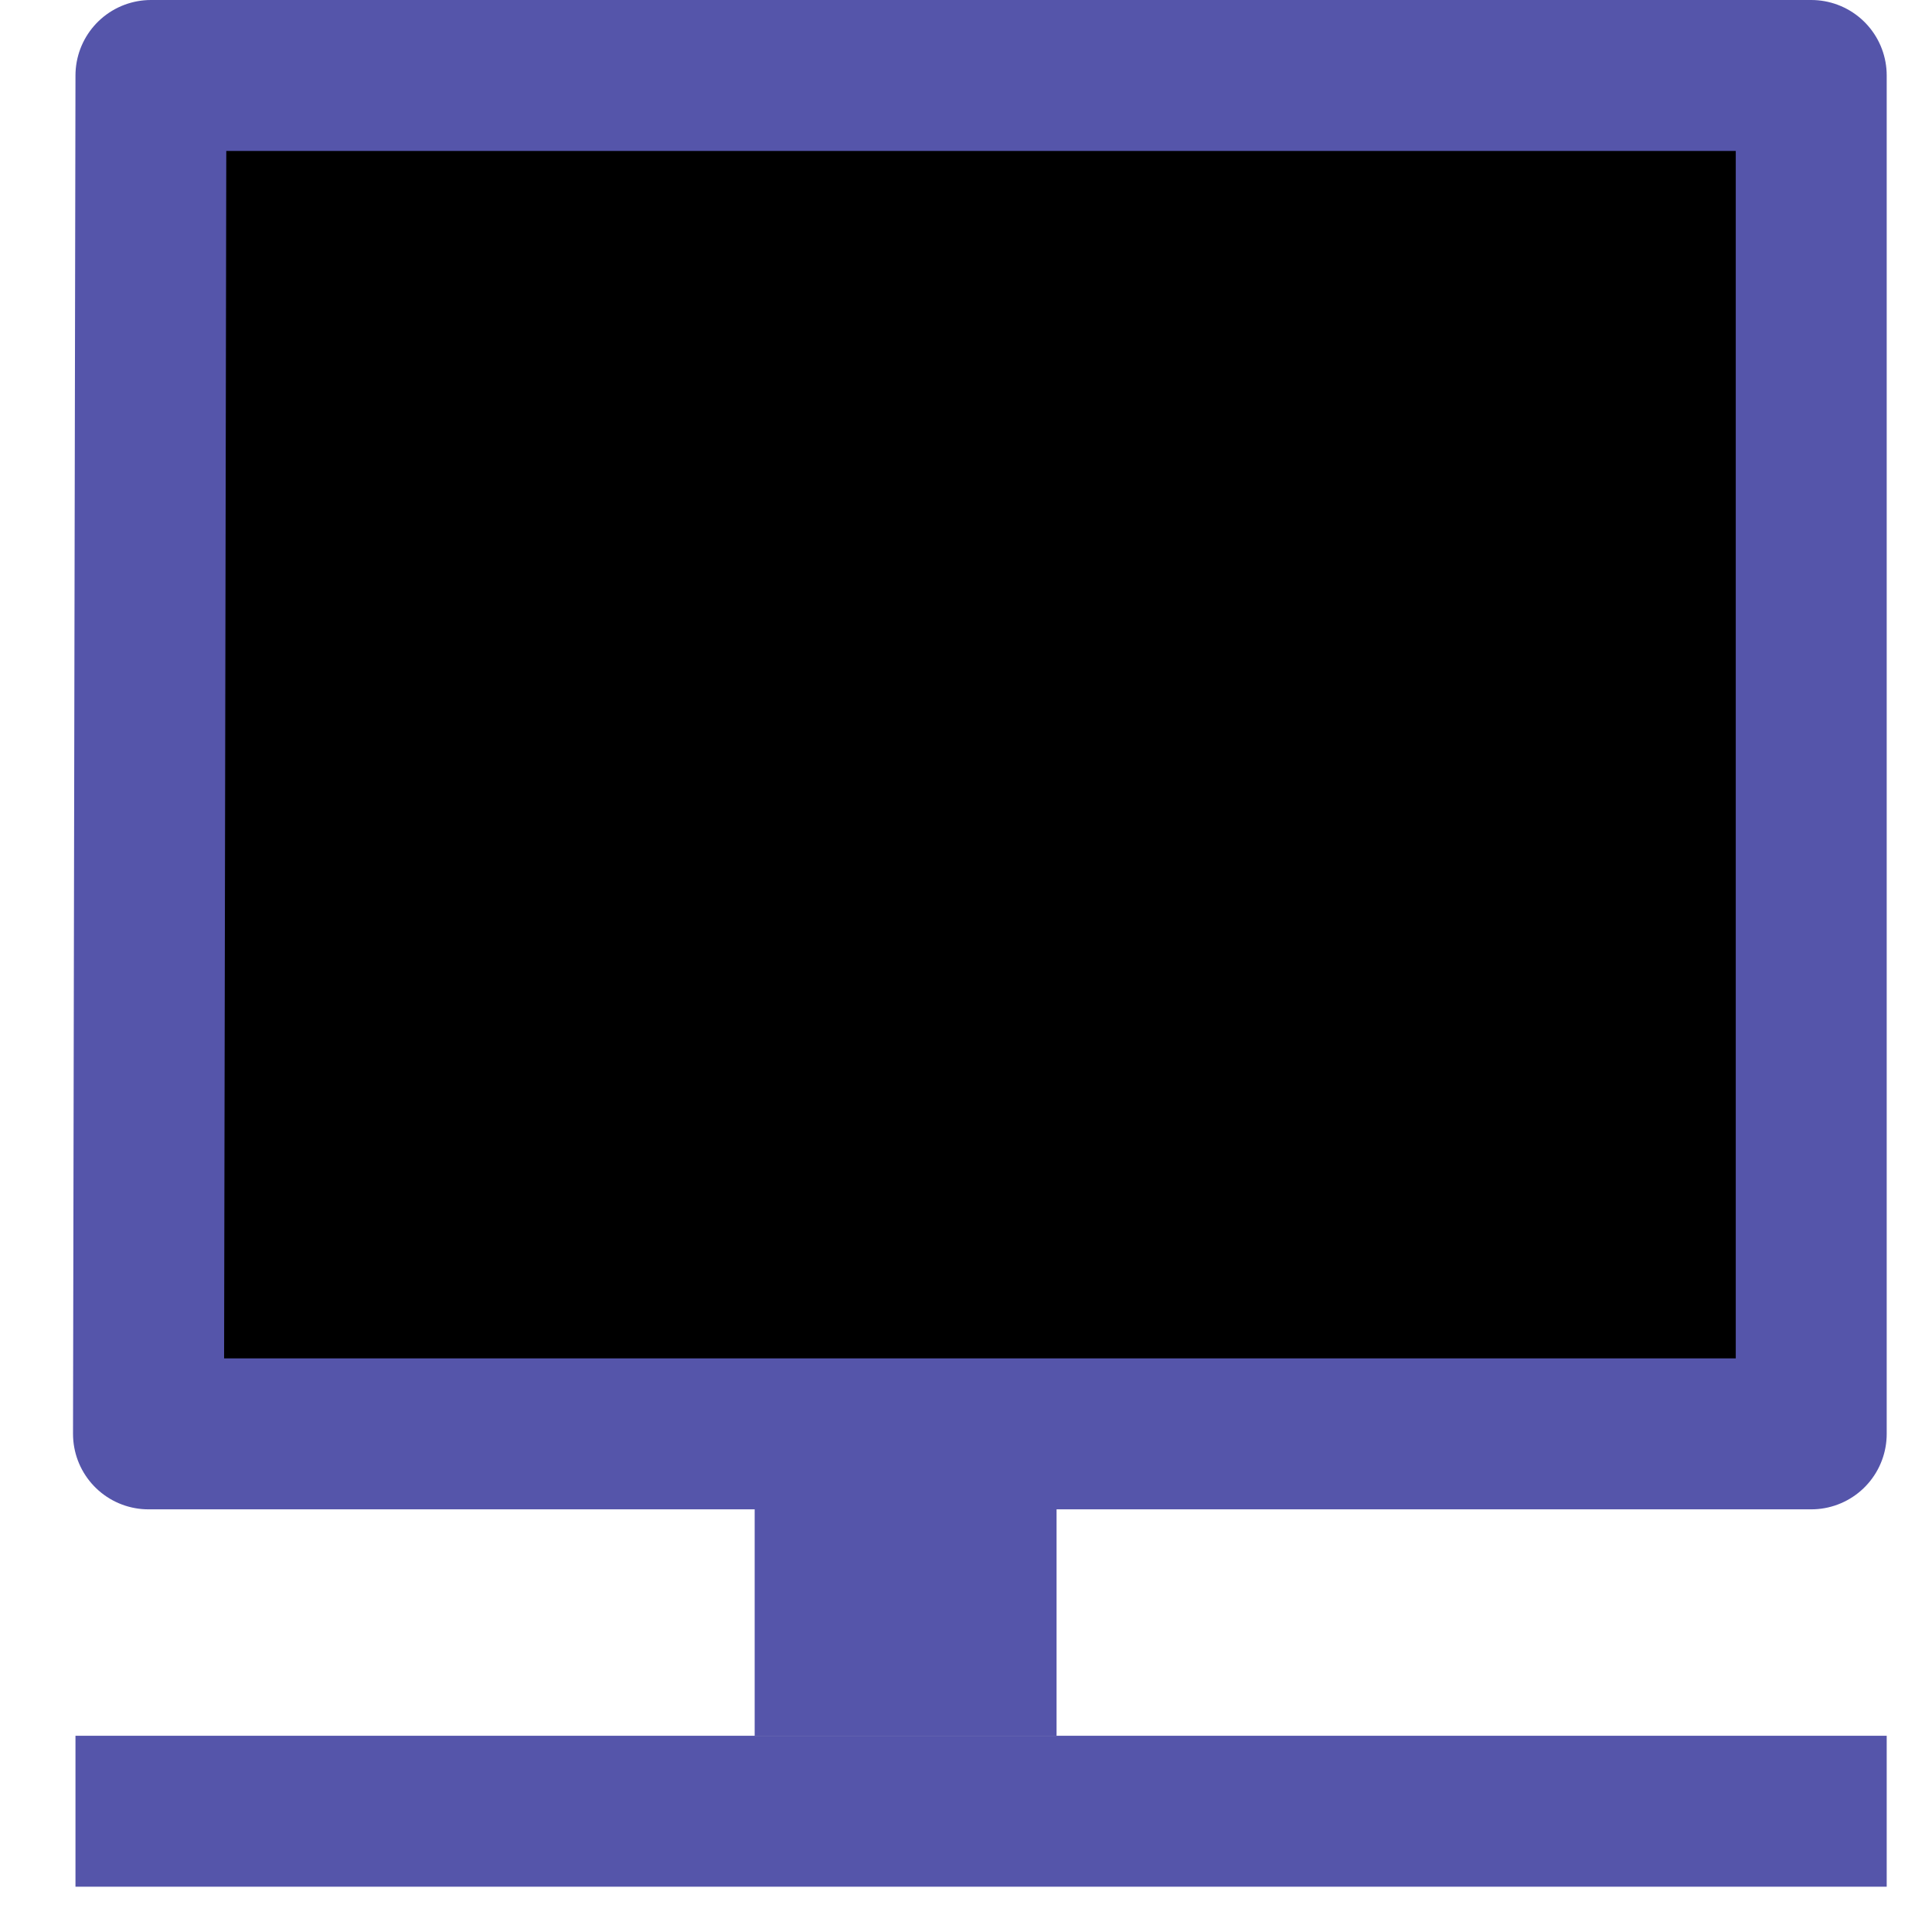
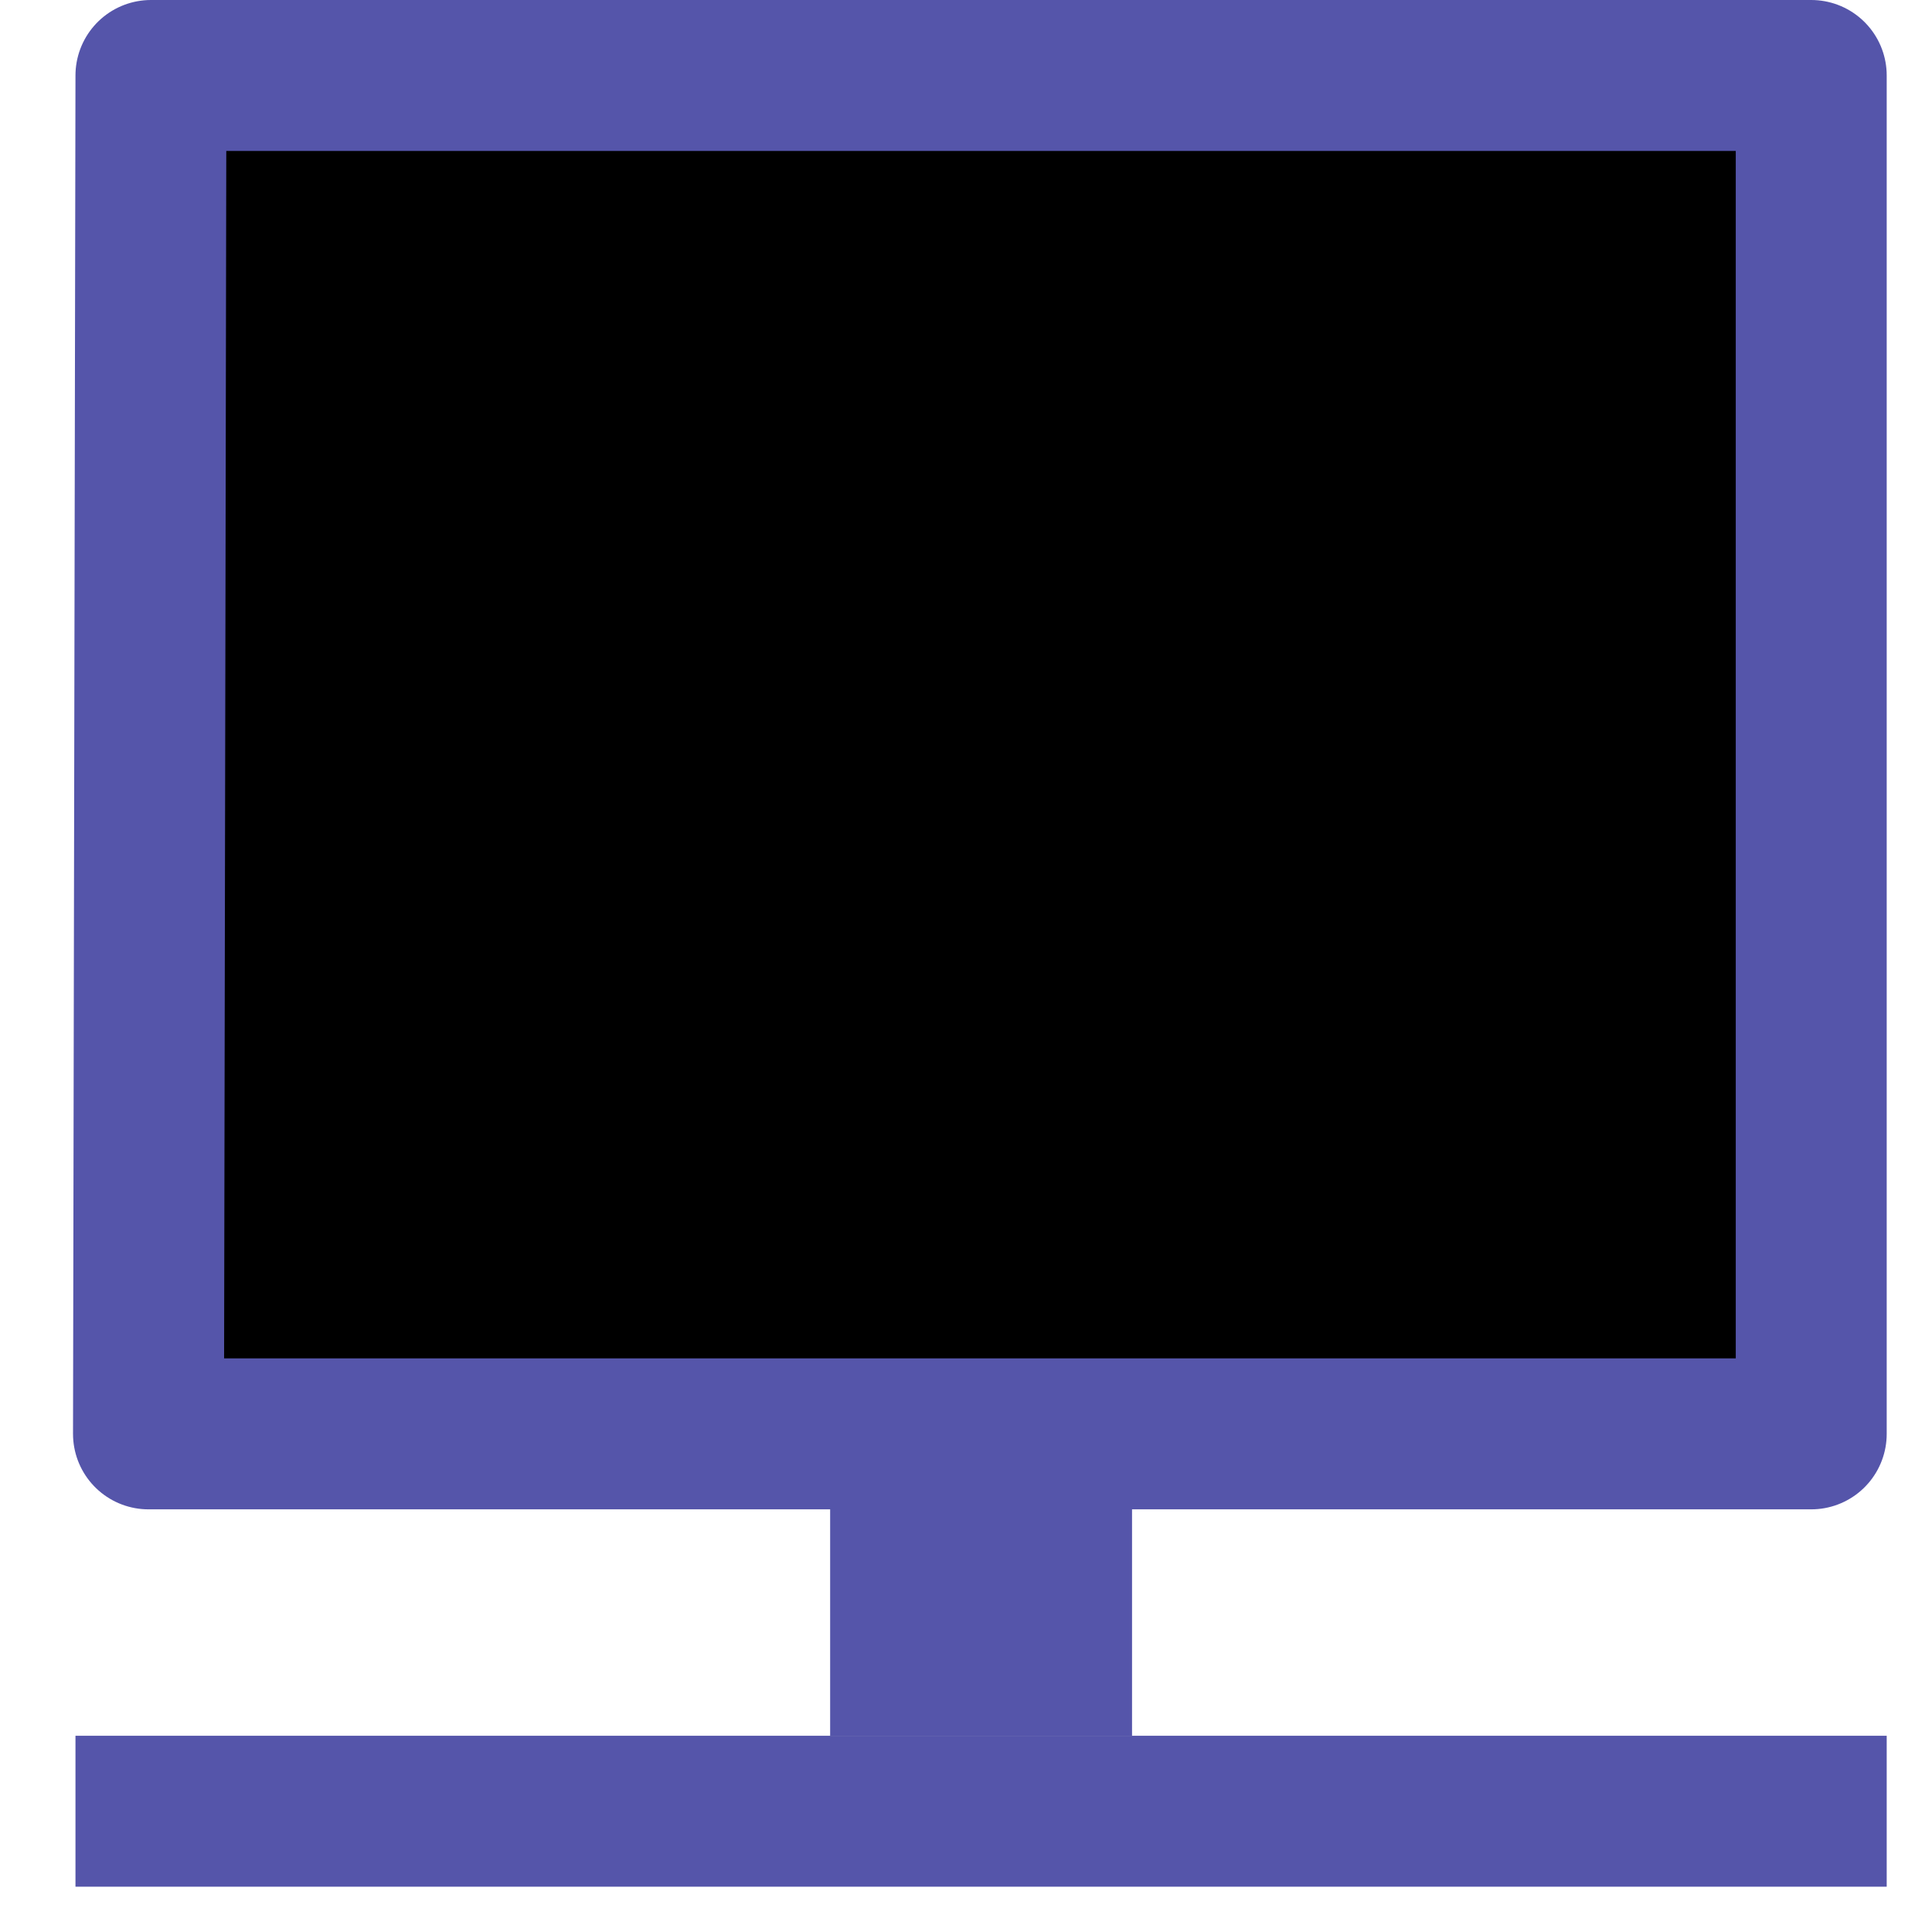
<svg xmlns="http://www.w3.org/2000/svg" width="128" height="128" viewBox="0 0 33.867 33.867" version="1.1" id="svg1">
  <defs id="defs1" />
  <g id="layer1">
    <rect style="fill:#000000;stroke:none;stroke-width:2.646;stroke-linecap:round;stroke-linejoin:round;stroke-dasharray:none" id="rect5" width="29.104" height="23.812" x="2.646" y="1.323" />
    <path style="fill:#5555aa;stroke-width:0.529;stroke-linejoin:round;stroke:none;stroke-dasharray:none;fill-opacity:1" d="M 1.323,33.073 V 30.427 H 33.073 v 2.646 z" id="path1" />
-     <path style="fill:#5555aa;stroke:none;stroke-width:0.529;stroke-linejoin:round;fill-opacity:1" d="m 13.229,30.427 v -5.292 h 5.292 v 5.292 z" id="path2" />
+     <path style="fill:#5555aa;fill-opacity:1;stroke:none;stroke-width:0.529;stroke-linejoin:round" d="m 14.552,30.427 v -5.292 h 5.292 v 5.292 z" id="path2" />
    <path style="fill:none;stroke:#5555aa;stroke-width:2.646;stroke-linejoin:round;stroke-dasharray:none;stroke-opacity:1" d="M 13.229,25.135 H 2.603 L 2.646,1.323 H 31.75 V 25.135 Z" id="path3" />
  </g>
</svg>
